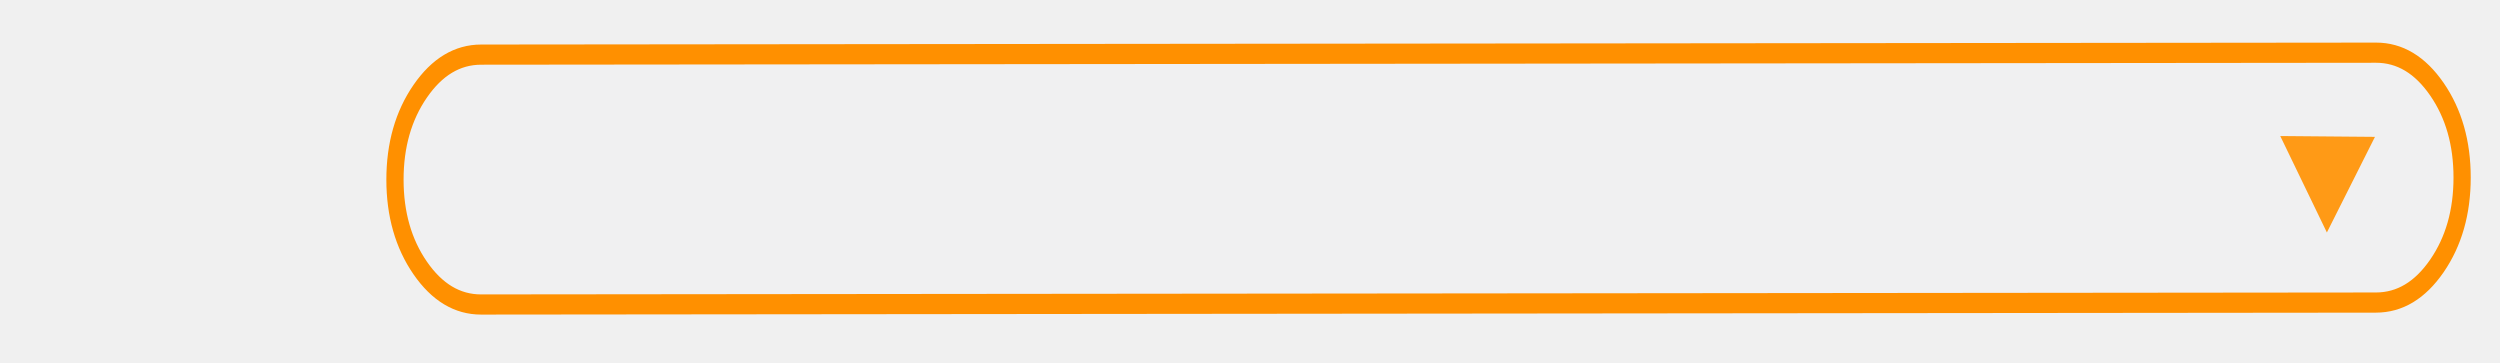
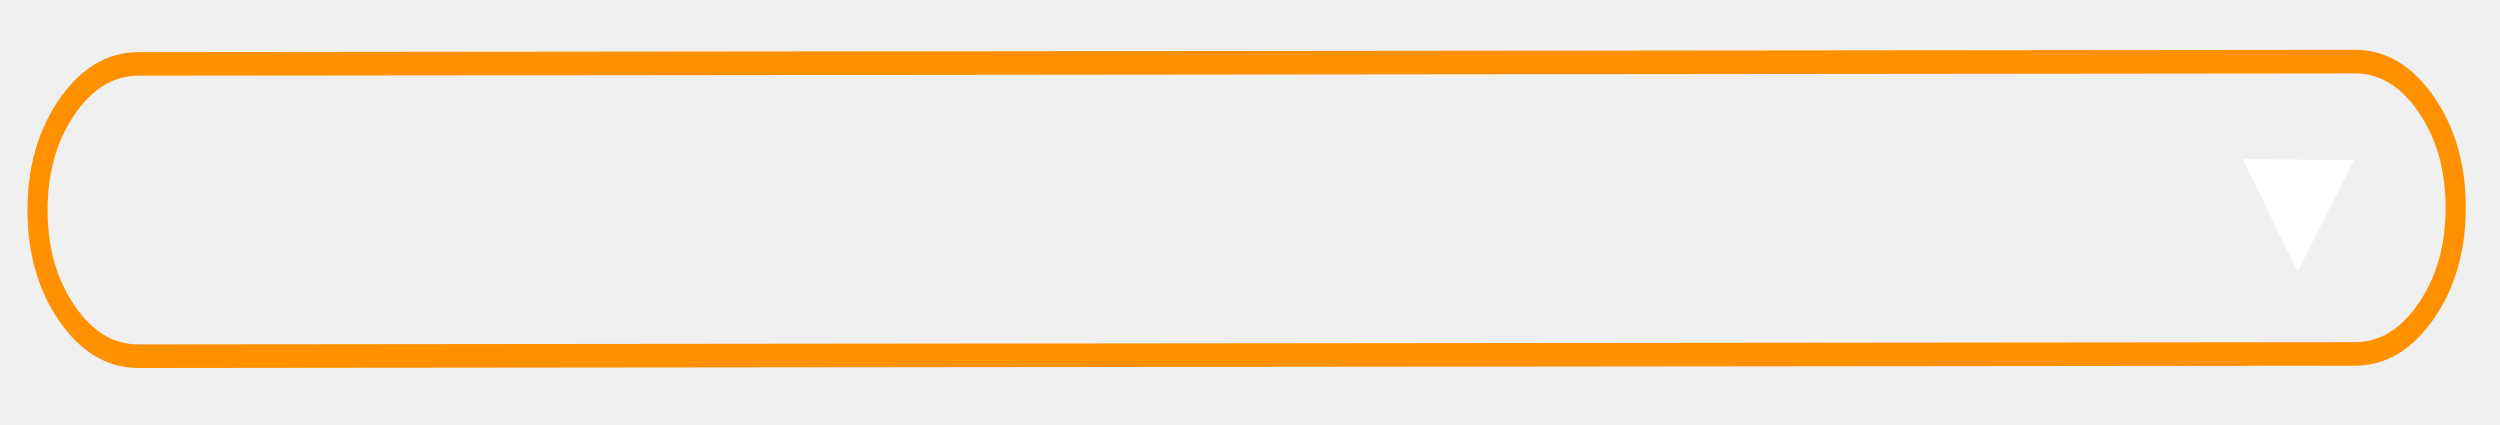
- <svg xmlns="http://www.w3.org/2000/svg" width="124px" height="18px" viewBox="0 0 124 18" version="1.1">
+ <svg xmlns="http://www.w3.org/2000/svg" xmlns:xlink="http://www.w3.org/1999/xlink" width="106px" height="18px" viewBox="0 0 106 18" version="1.1">
  <defs>
-     <rect width="124" height="18" id="artboard_1" />
+     <rect width="106" height="18" id="artboard_1" />
    <clipPath id="clip_1">
-       <rect width="124" height="18" transform="matrix(1, 0, 0, 1, 0, 0)" clip-rule="evenodd" />
+       <use xlink:href="#artboard_1" clip-rule="evenodd" />
    </clipPath>
  </defs>
-   <g id="bmp00167" clip-path="url(#clip_1)" style="" transform="matrix(0.854419, -0.000876, 0, 1, 17.77849, 0.045491)">
-     <path d="M0 6.197C0 4.486 0.488 3.025 1.464 1.815C2.44 0.605 3.62 0 5.001 0L115 0C116.381 0 117.56 0.605 118.537 1.815C119.512 3.025 120 4.486 120 6.197C120 7.908 119.512 9.369 118.537 10.579C117.56 11.789 116.381 12.394 115 12.394L5.001 12.394C3.62 12.394 2.44 11.789 1.464 10.579C0.488 9.369 0 7.908 0 6.197L0 6.197L0 6.197L0 6.197Z" transform="translate(2.121002 2.669983)" id="Rectangle#32" fill="#F4F4F5" fill-opacity="0.2" stroke="#FF9000" stroke-width="1" />
-     <path d="M2.751 0L5.501 4.761L0 4.761L2.751 0L2.751 0Z" transform="matrix(0.507381 -0.861722 0.861722 0.507381 110.1679 9.169983)" id="Shape" fill="#FF9A16" stroke="none" />
+   <g id="hover00168" clip-path="url(#clip_1)">
+     <path d="M0 6.197C0 4.486 0.488 3.025 1.464 1.815C2.44 0.605 3.62 0 5.001 0L115 0C116.381 0 117.56 0.605 118.537 1.815C119.512 3.025 120 4.486 120 6.197C120 7.908 119.512 9.369 118.537 10.579C117.56 11.789 116.381 12.394 115 12.394L5.001 12.394C3.62 12.394 2.44 11.789 1.464 10.579C0.488 9.369 0 7.908 0 6.197L0 6.197L0 6.197L0 6.197L0 6.197Z" transform="matrix(0.854419 -0.000876 0 1 1.590698 2.713592)" id="Rectangle#32" fill="#F4F4F5" fill-opacity="0.2" stroke="#FF9000" stroke-width="1" />
+     <path d="M2.751 0L5.501 4.761L0 4.761L2.751 0L2.751 0L2.751 0Z" transform="matrix(0.433516 -0.8621665 0.7362716 0.5066261 93.90796 9.118958)" id="Shape" fill="#FFFFFF" stroke="none" />
  </g>
</svg>
